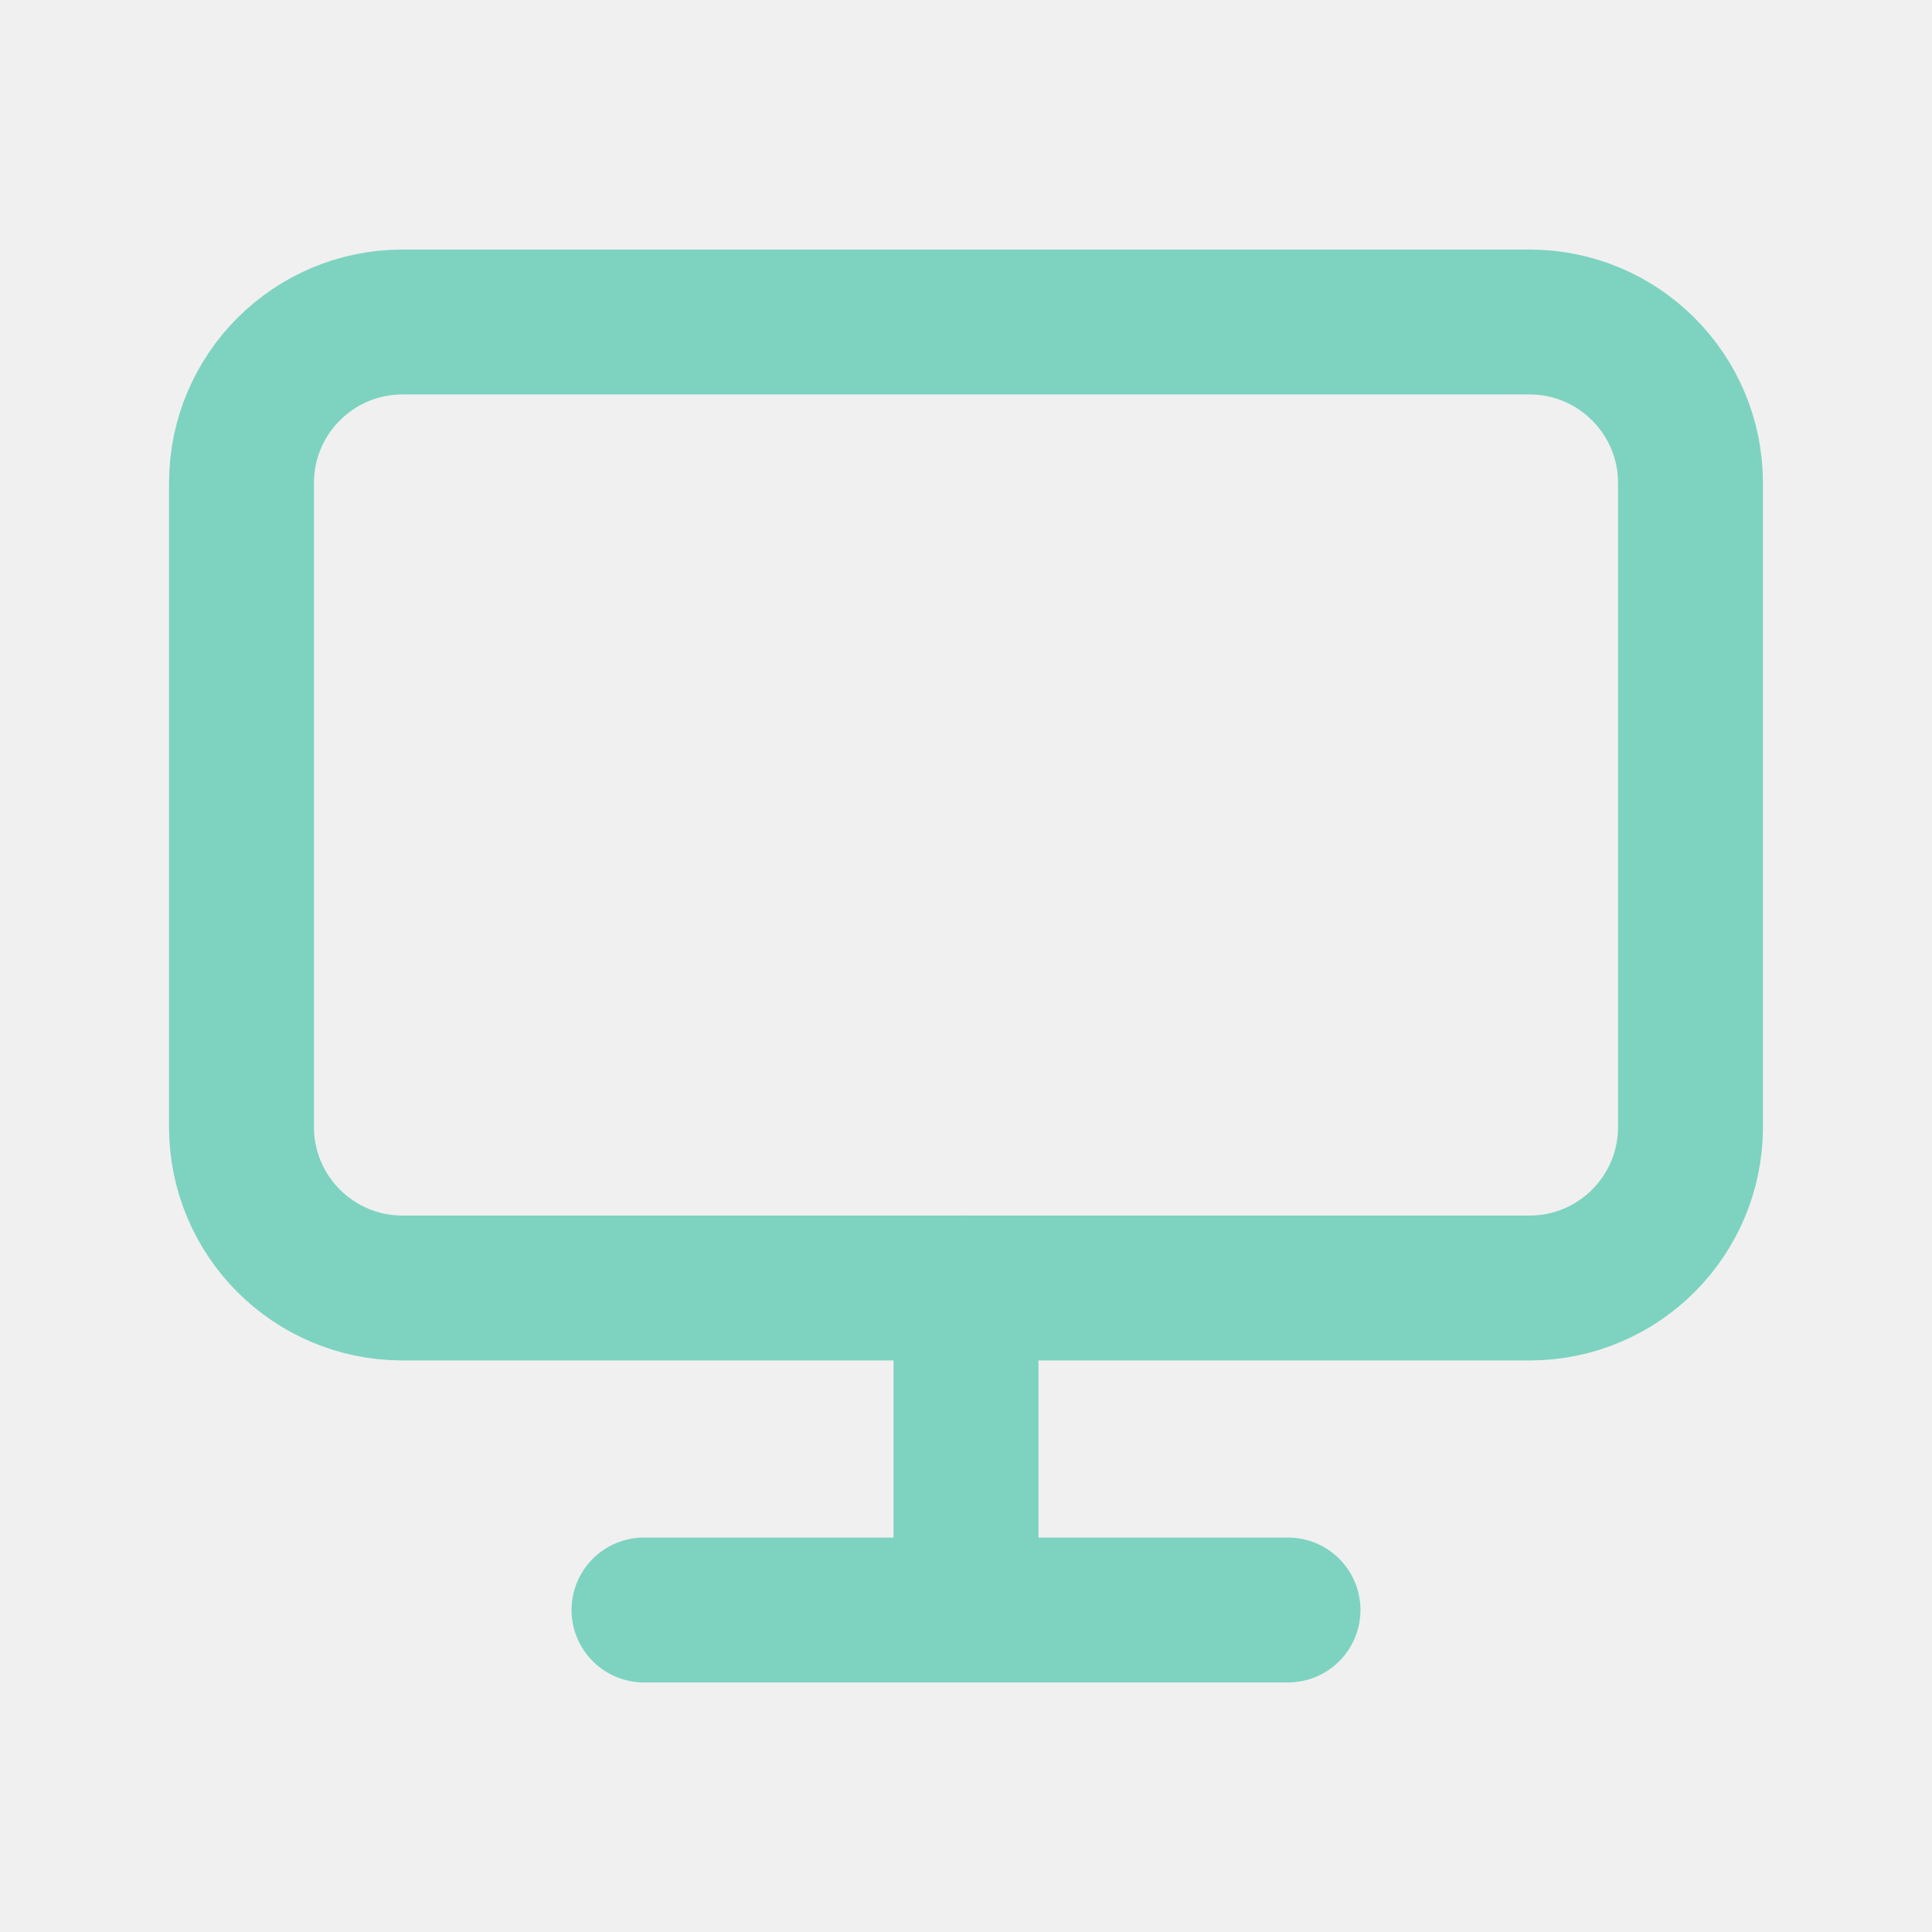
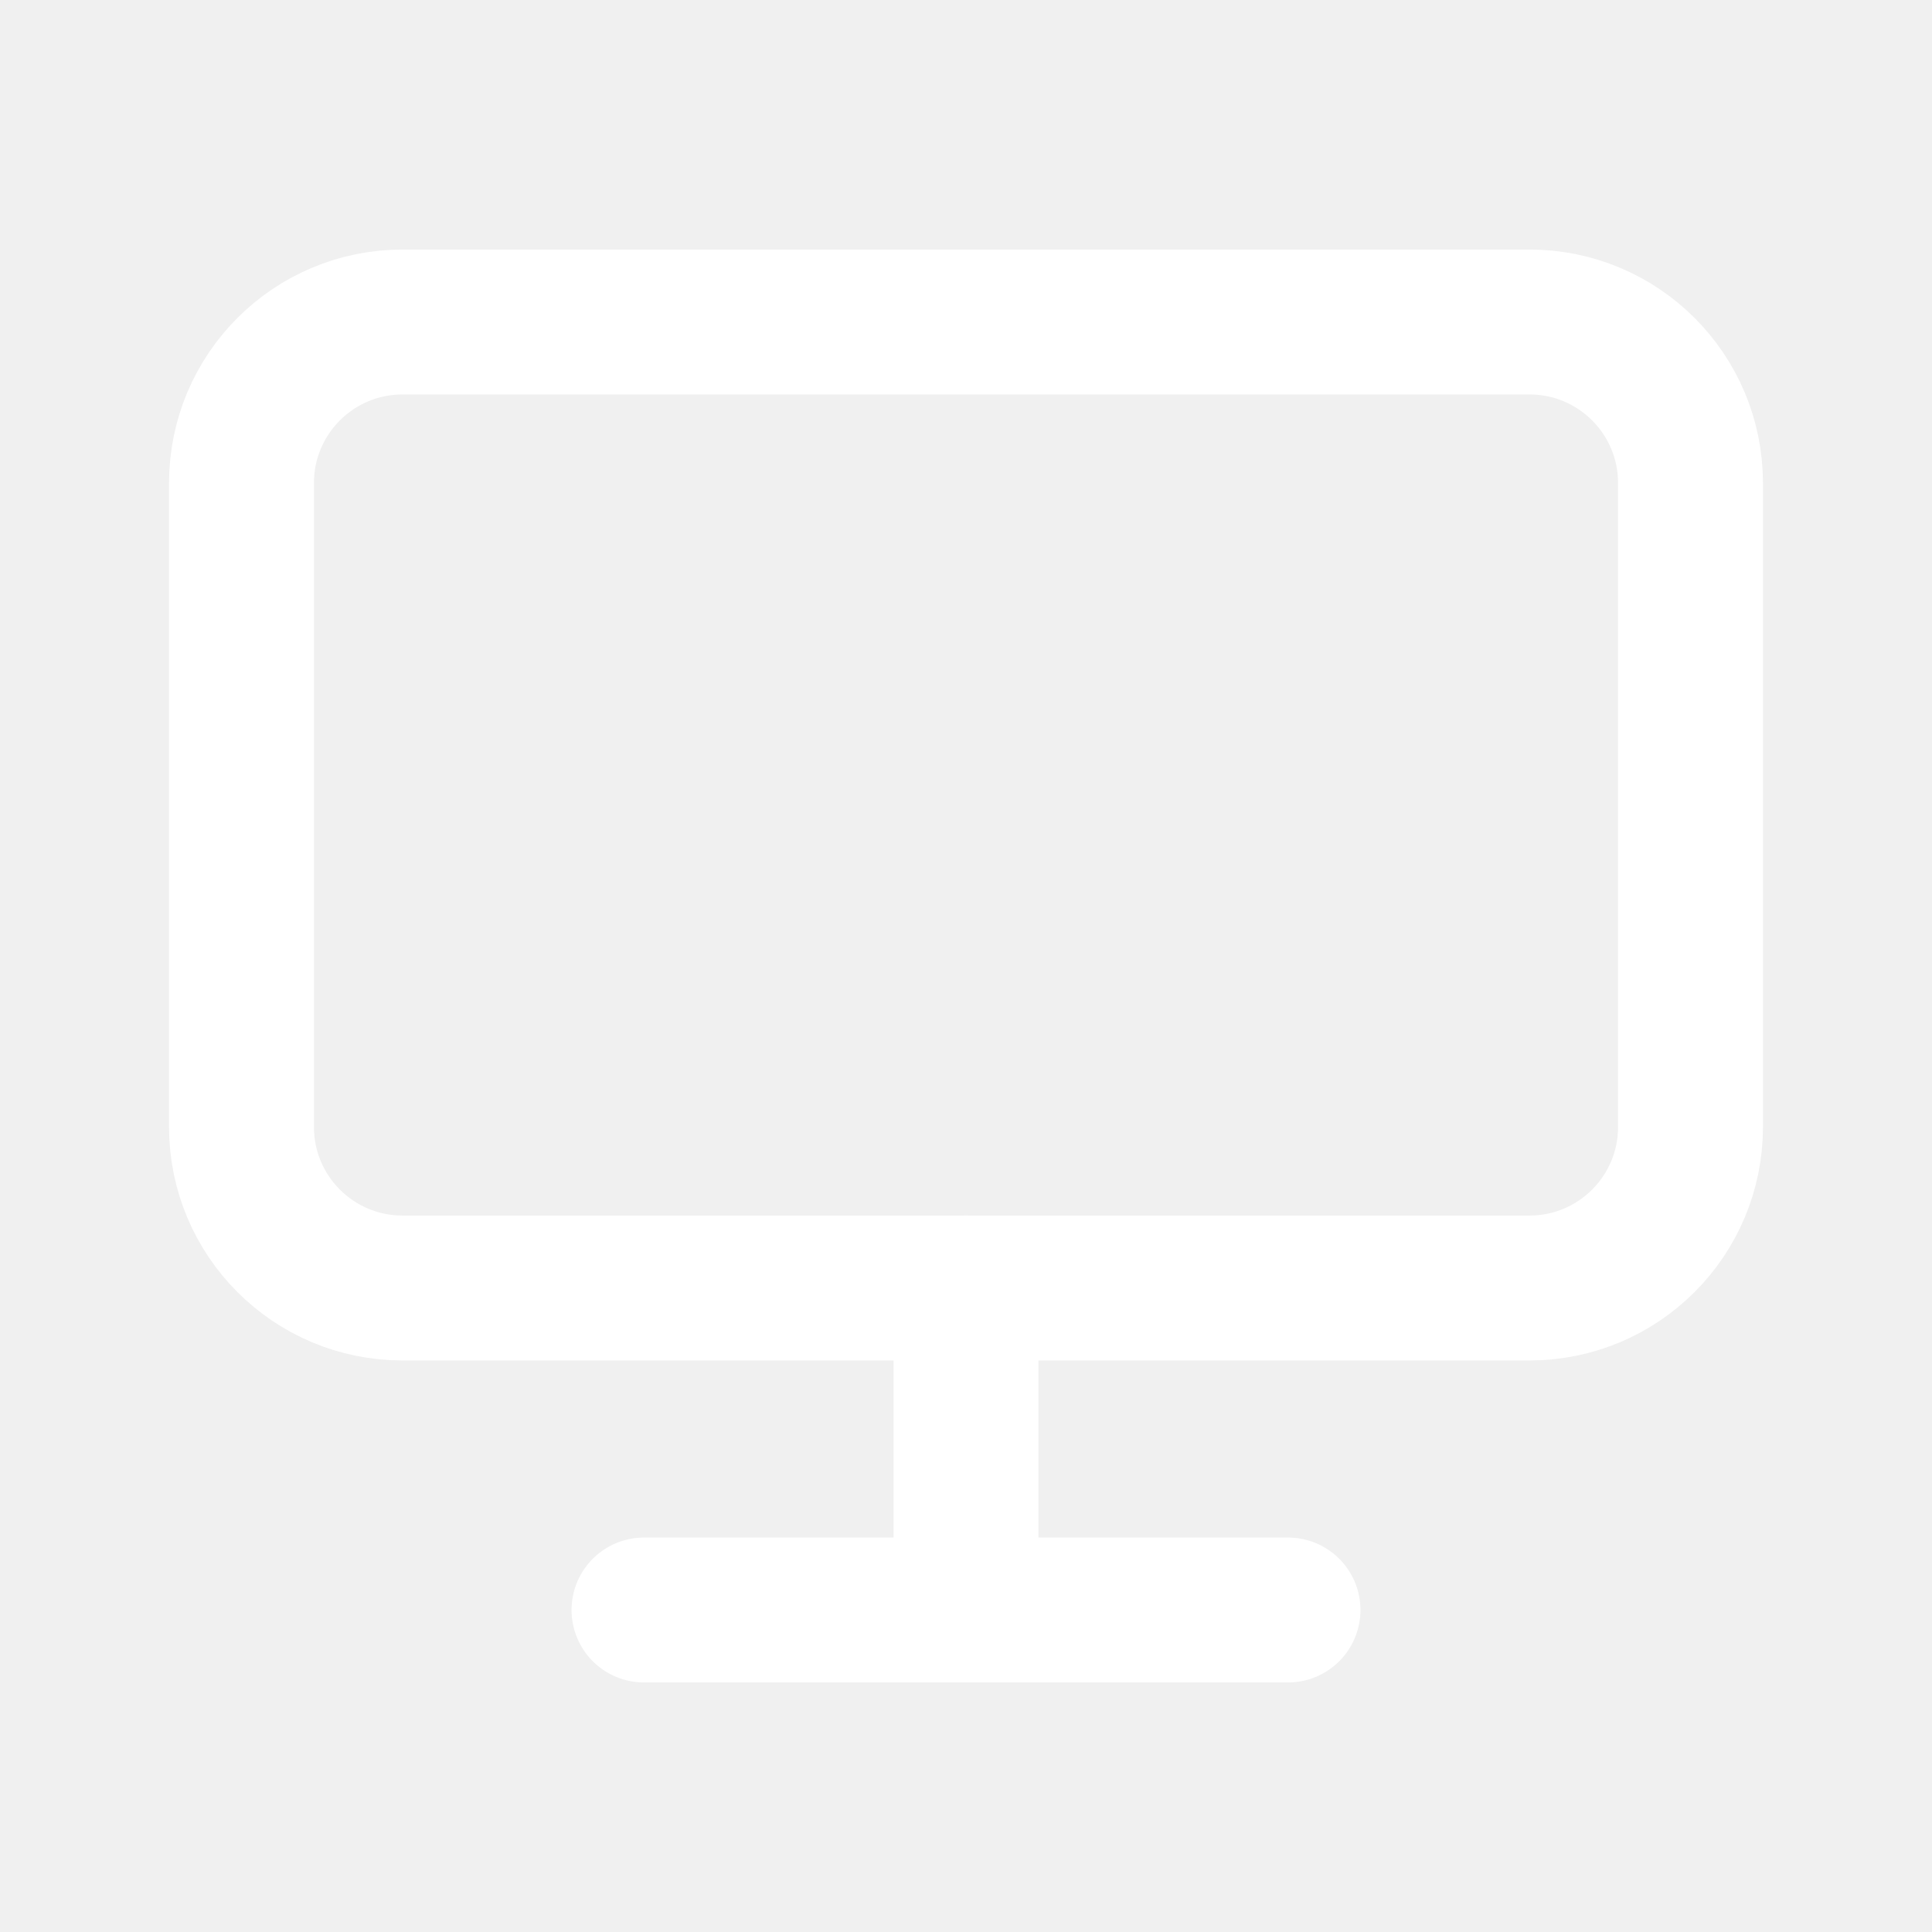
<svg xmlns="http://www.w3.org/2000/svg" viewBox="0 0 24 24" fill="none">
-   <rect x="3" y="4" width="18" height="12" rx="2" stroke="#7DD3C0" stroke-width="1.8" />
-   <path d="M8 20h8M12 16v4" stroke="#7DD3C0" stroke-width="1.8" stroke-linecap="round" />
+   <rect x="3" y="4" width="18" height="12" rx="2" stroke="#FFFFFF" stroke-width="1.8" />
+   <path d="M8 20h8M12 16v4" stroke="#FFFFFF" stroke-width="1.8" stroke-linecap="round" />
</svg>
